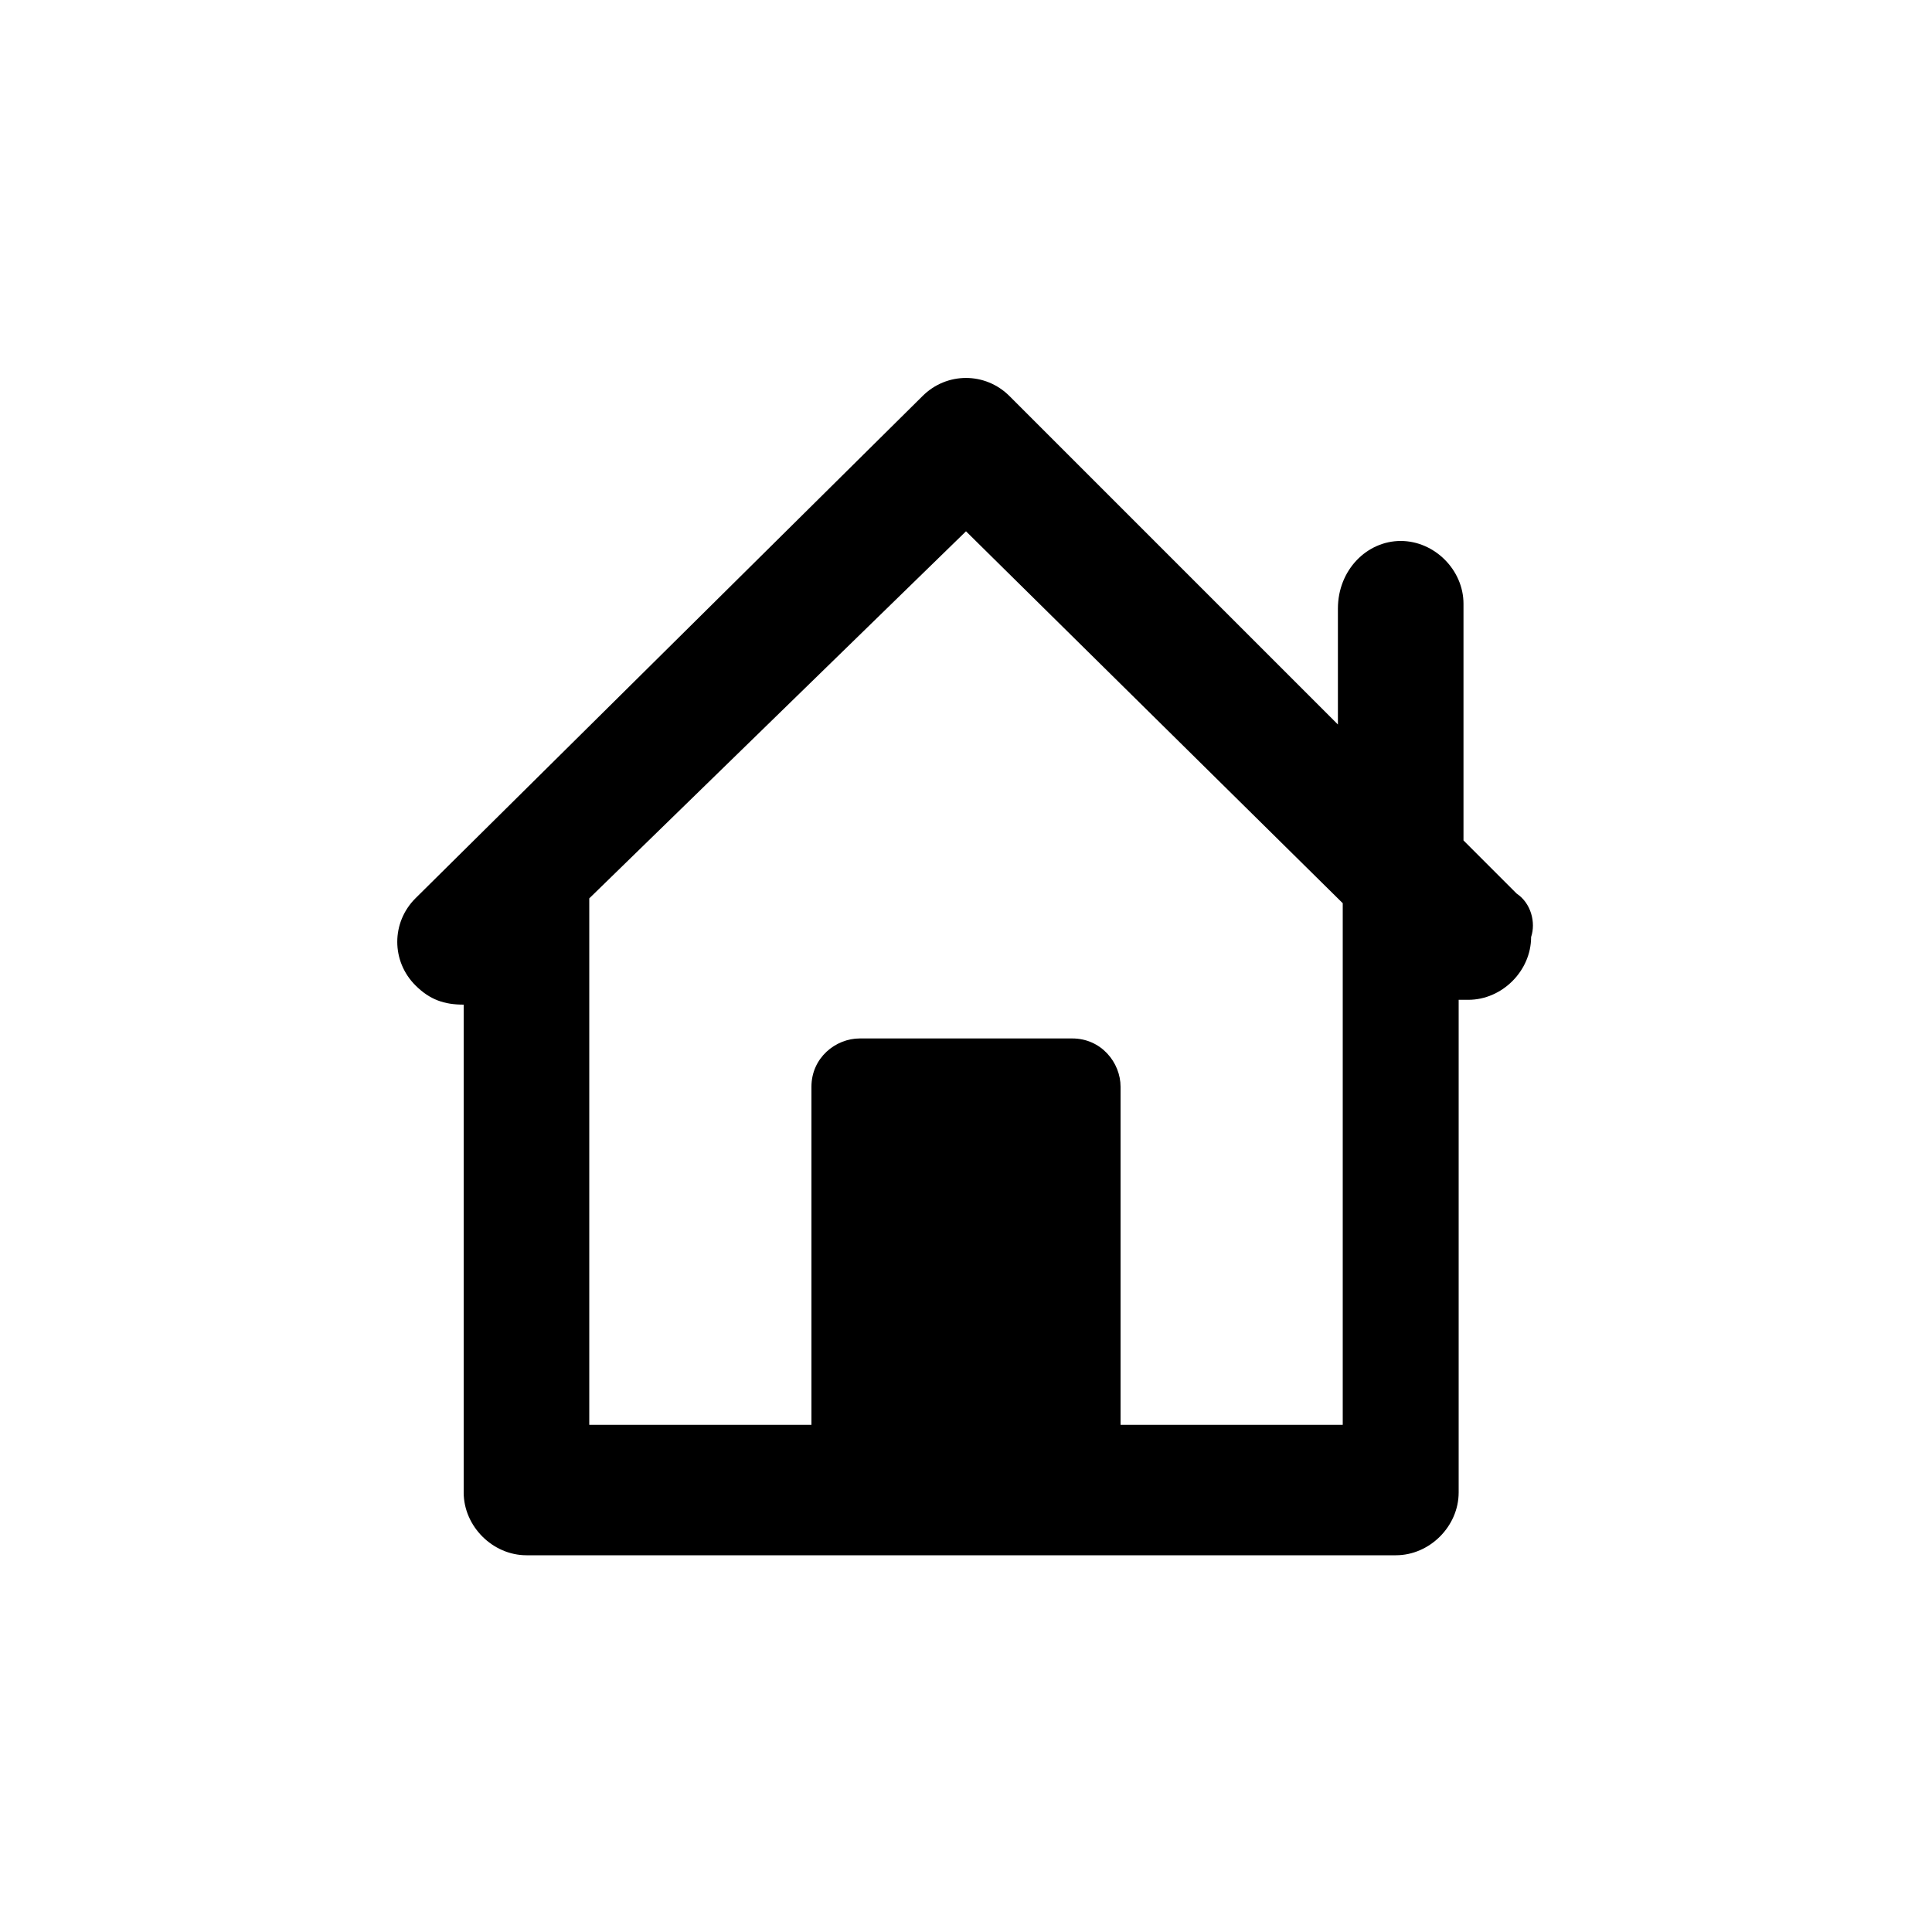
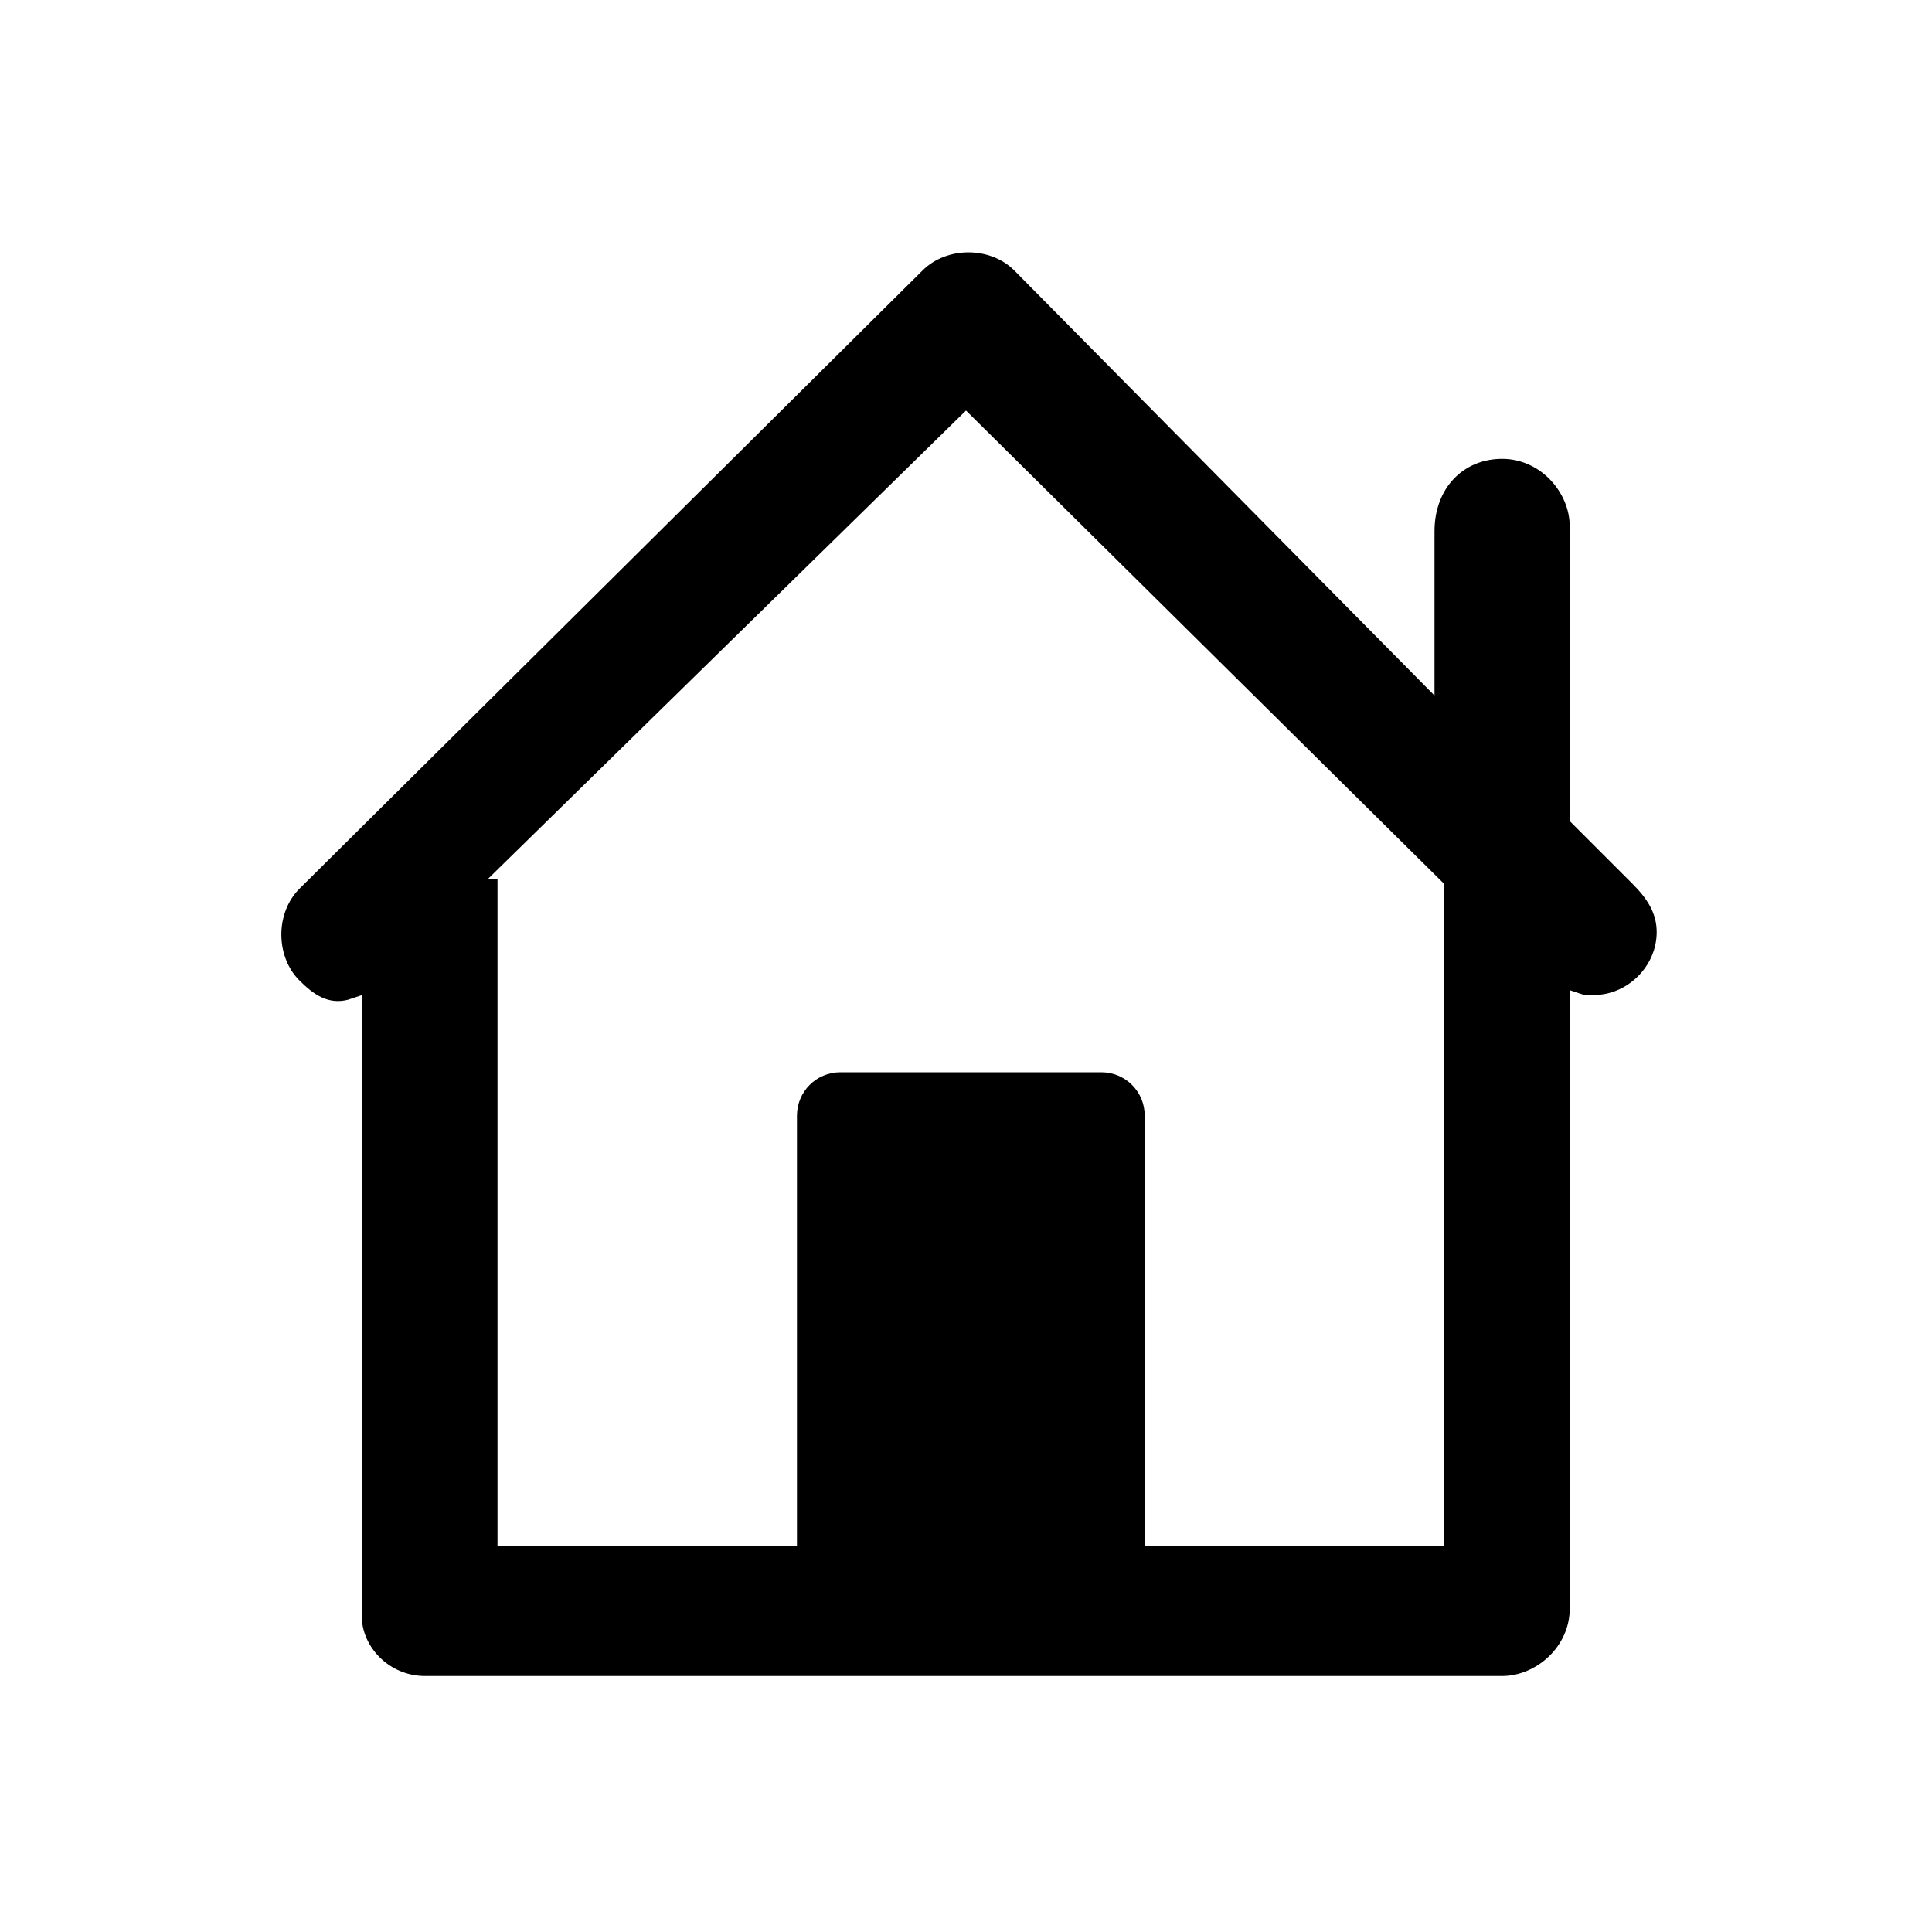
<svg xmlns="http://www.w3.org/2000/svg" version="1.1" x="0px" y="0px" viewBox="0 0 40 40" style="enable-background:new 0 0 40 40;" xml:space="preserve">
  <g id="BG">
</g>
  <g id="go-home">
-     <path d="M31.4,18.5C31.4,18.5,31.4,18.5,31.4,18.5l-1.1-1.1v-4.9c0-0.7-0.6-1.3-1.3-1.3s-1.3,0.6-1.3,1.4V15l-6.8-6.8   c-0.5-0.5-1.3-0.5-1.8,0L8.6,18.6c-0.5,0.5-0.5,1.3,0,1.8c0.3,0.3,0.6,0.4,1,0.4v10.1c0,0.7,0.6,1.3,1.3,1.3h9h9   c0.7,0,1.3-0.6,1.3-1.3V20.7c0.1,0,0.2,0,0.2,0c0.7,0,1.3-0.6,1.3-1.3C31.8,19.1,31.7,18.7,31.4,18.5z M27.8,29.5h-4.6v-7   c0-0.5-0.4-1-1-1h-4.4c-0.5,0-1,0.4-1,1v7h-4.6V18.6L20,11l7.8,7.7V29.5z" />
+     <path d="M8.8,34.7h22.3c0.7,0,1.4-0.6,1.4-1.4V20.5l0.3,0.1c0,0,0.1,0,0.1,0c0.1,0,0.1,0,0.1,0c0.7,0,1.3-0.6,1.3-1.3   c0-0.4-0.2-0.7-0.5-1l-0.1-0.1L32.5,17v-6.1c0-0.7-0.6-1.4-1.4-1.4c-0.8,0-1.4,0.6-1.4,1.5v3.4L21,5.6c-0.5-0.5-1.4-0.5-1.9,0   L6.2,18.4c-0.5,0.5-0.5,1.4,0,1.9c0.3,0.3,0.6,0.5,1,0.4l0.3-0.1v12.7C7.4,34,8,34.7,8.8,34.7z M10.1,18.2L20,8.5l9.9,9.8V32h-6.2   v-8.9c0-0.5-0.4-0.9-0.9-0.9h-5.4c-0.5,0-0.9,0.4-0.9,0.9V32h-6.2V18.2z" />
  </g>
</svg>
